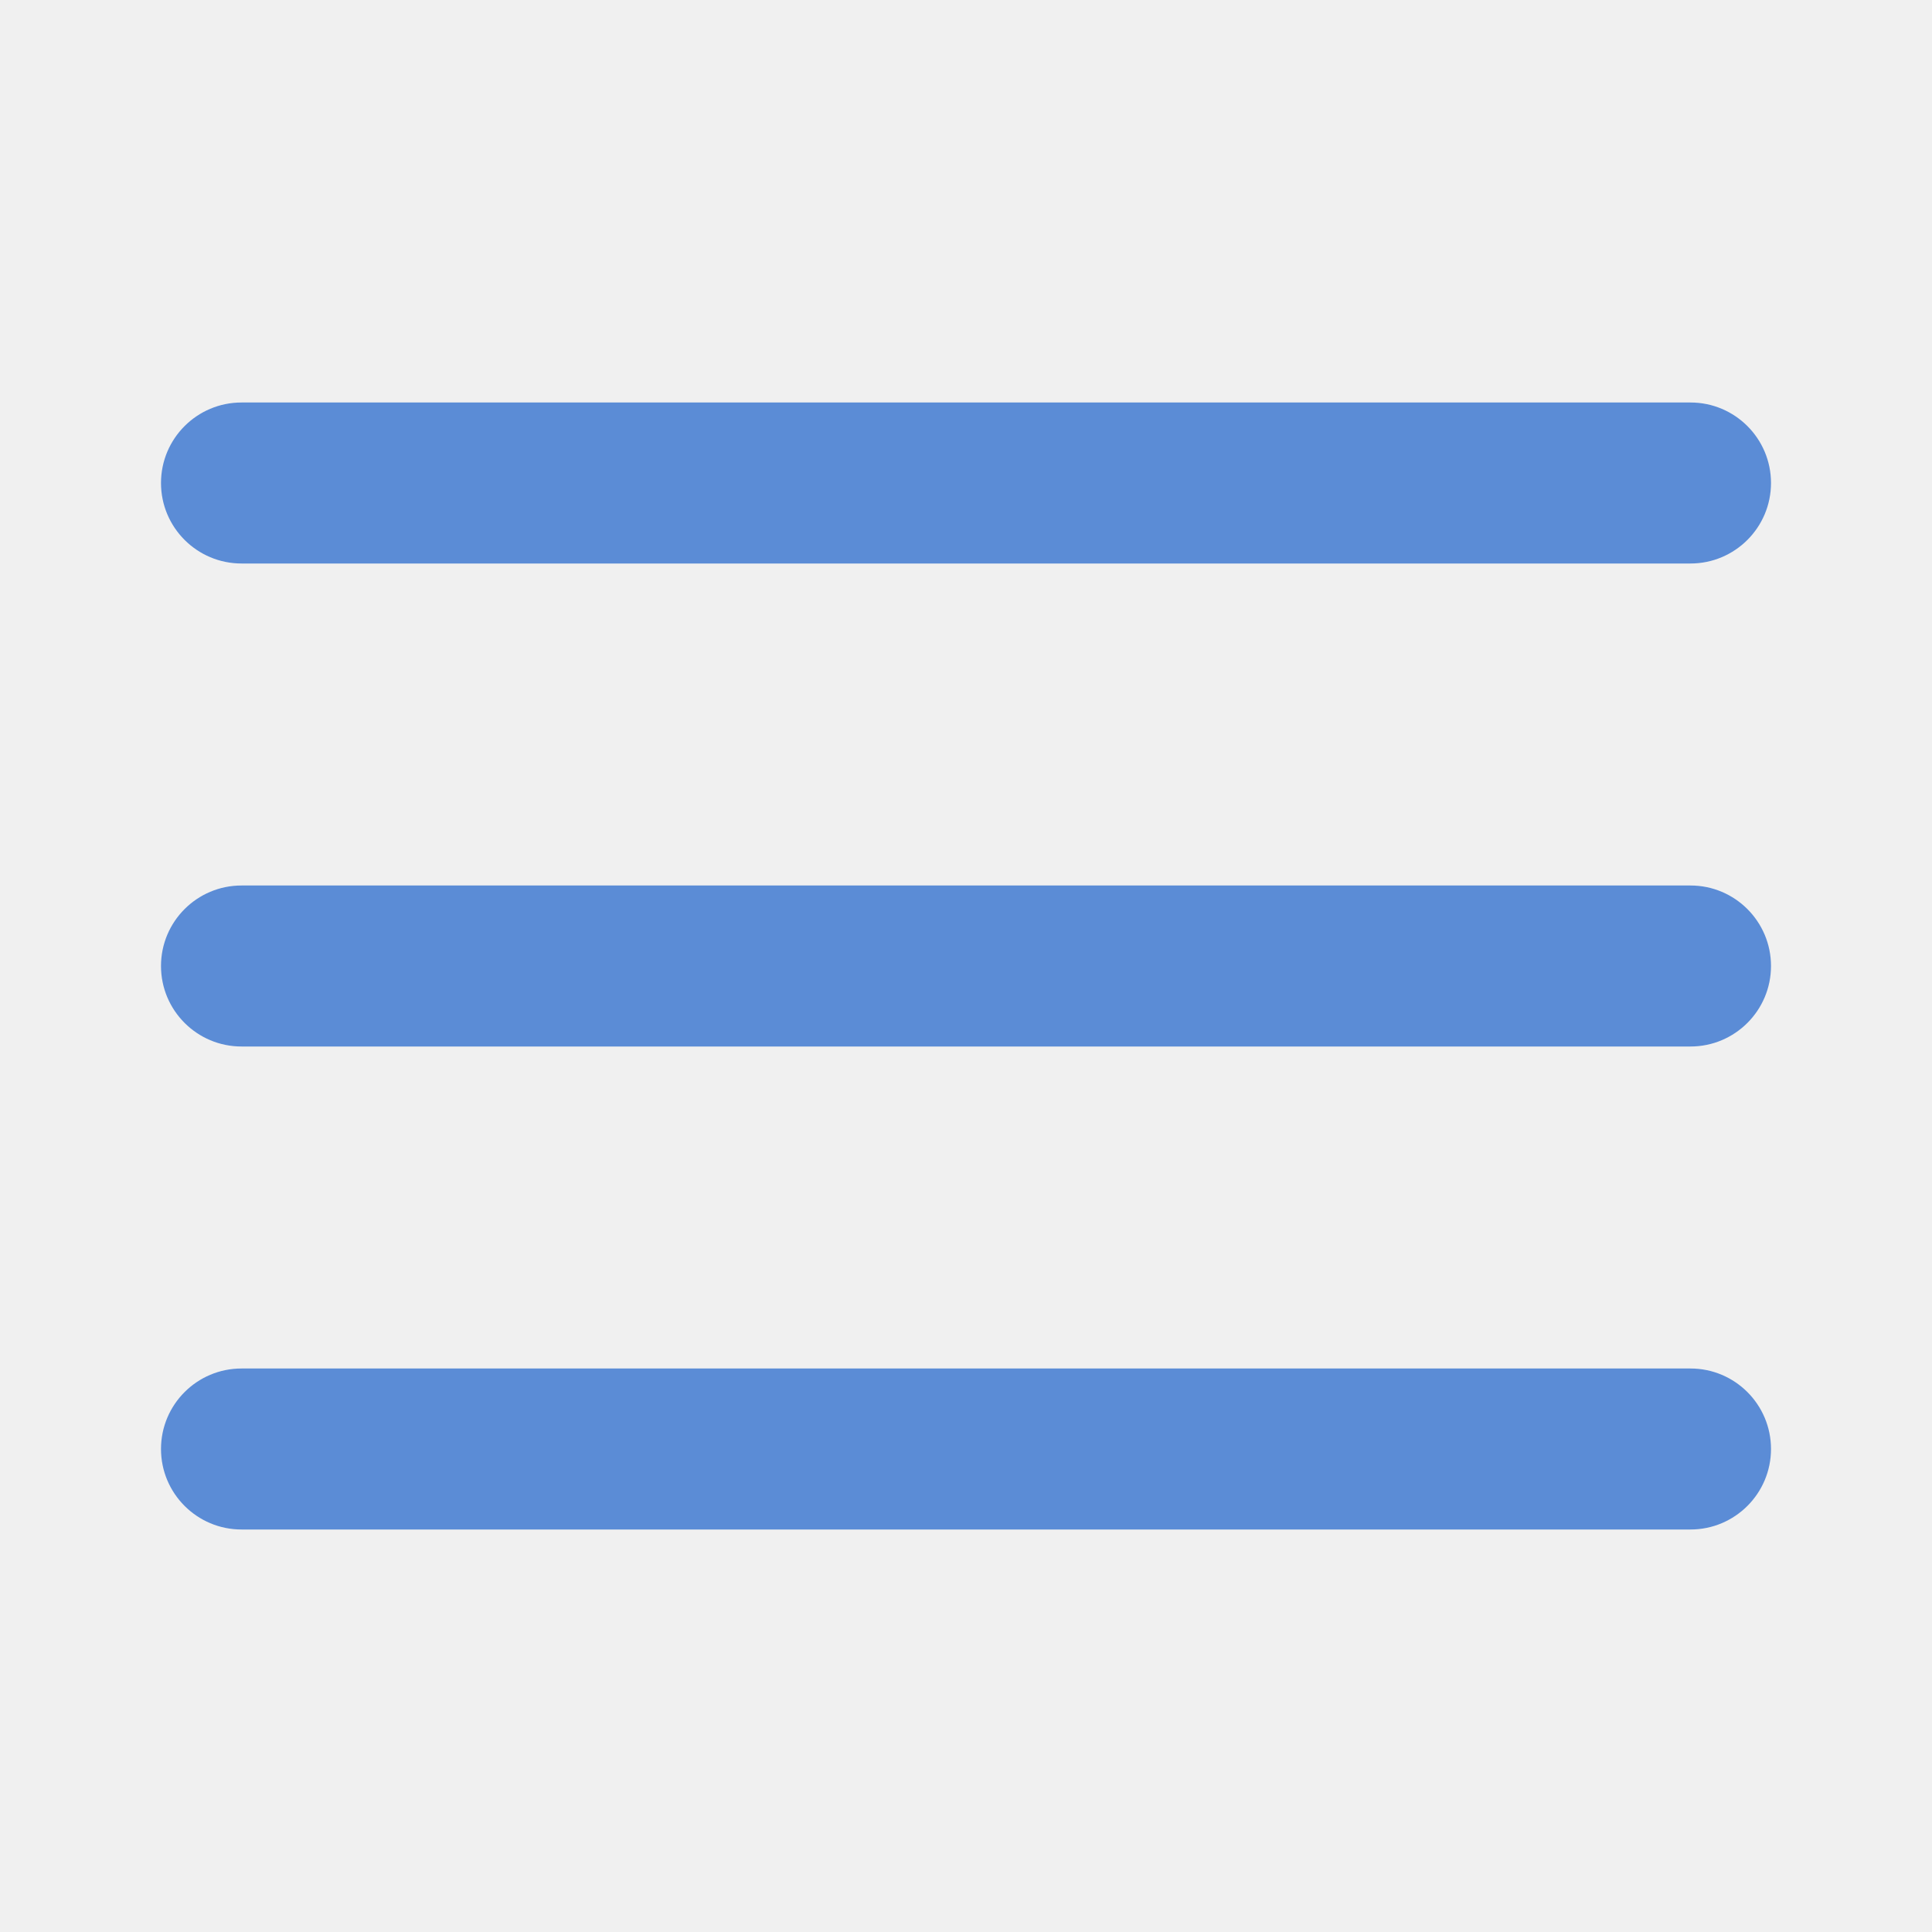
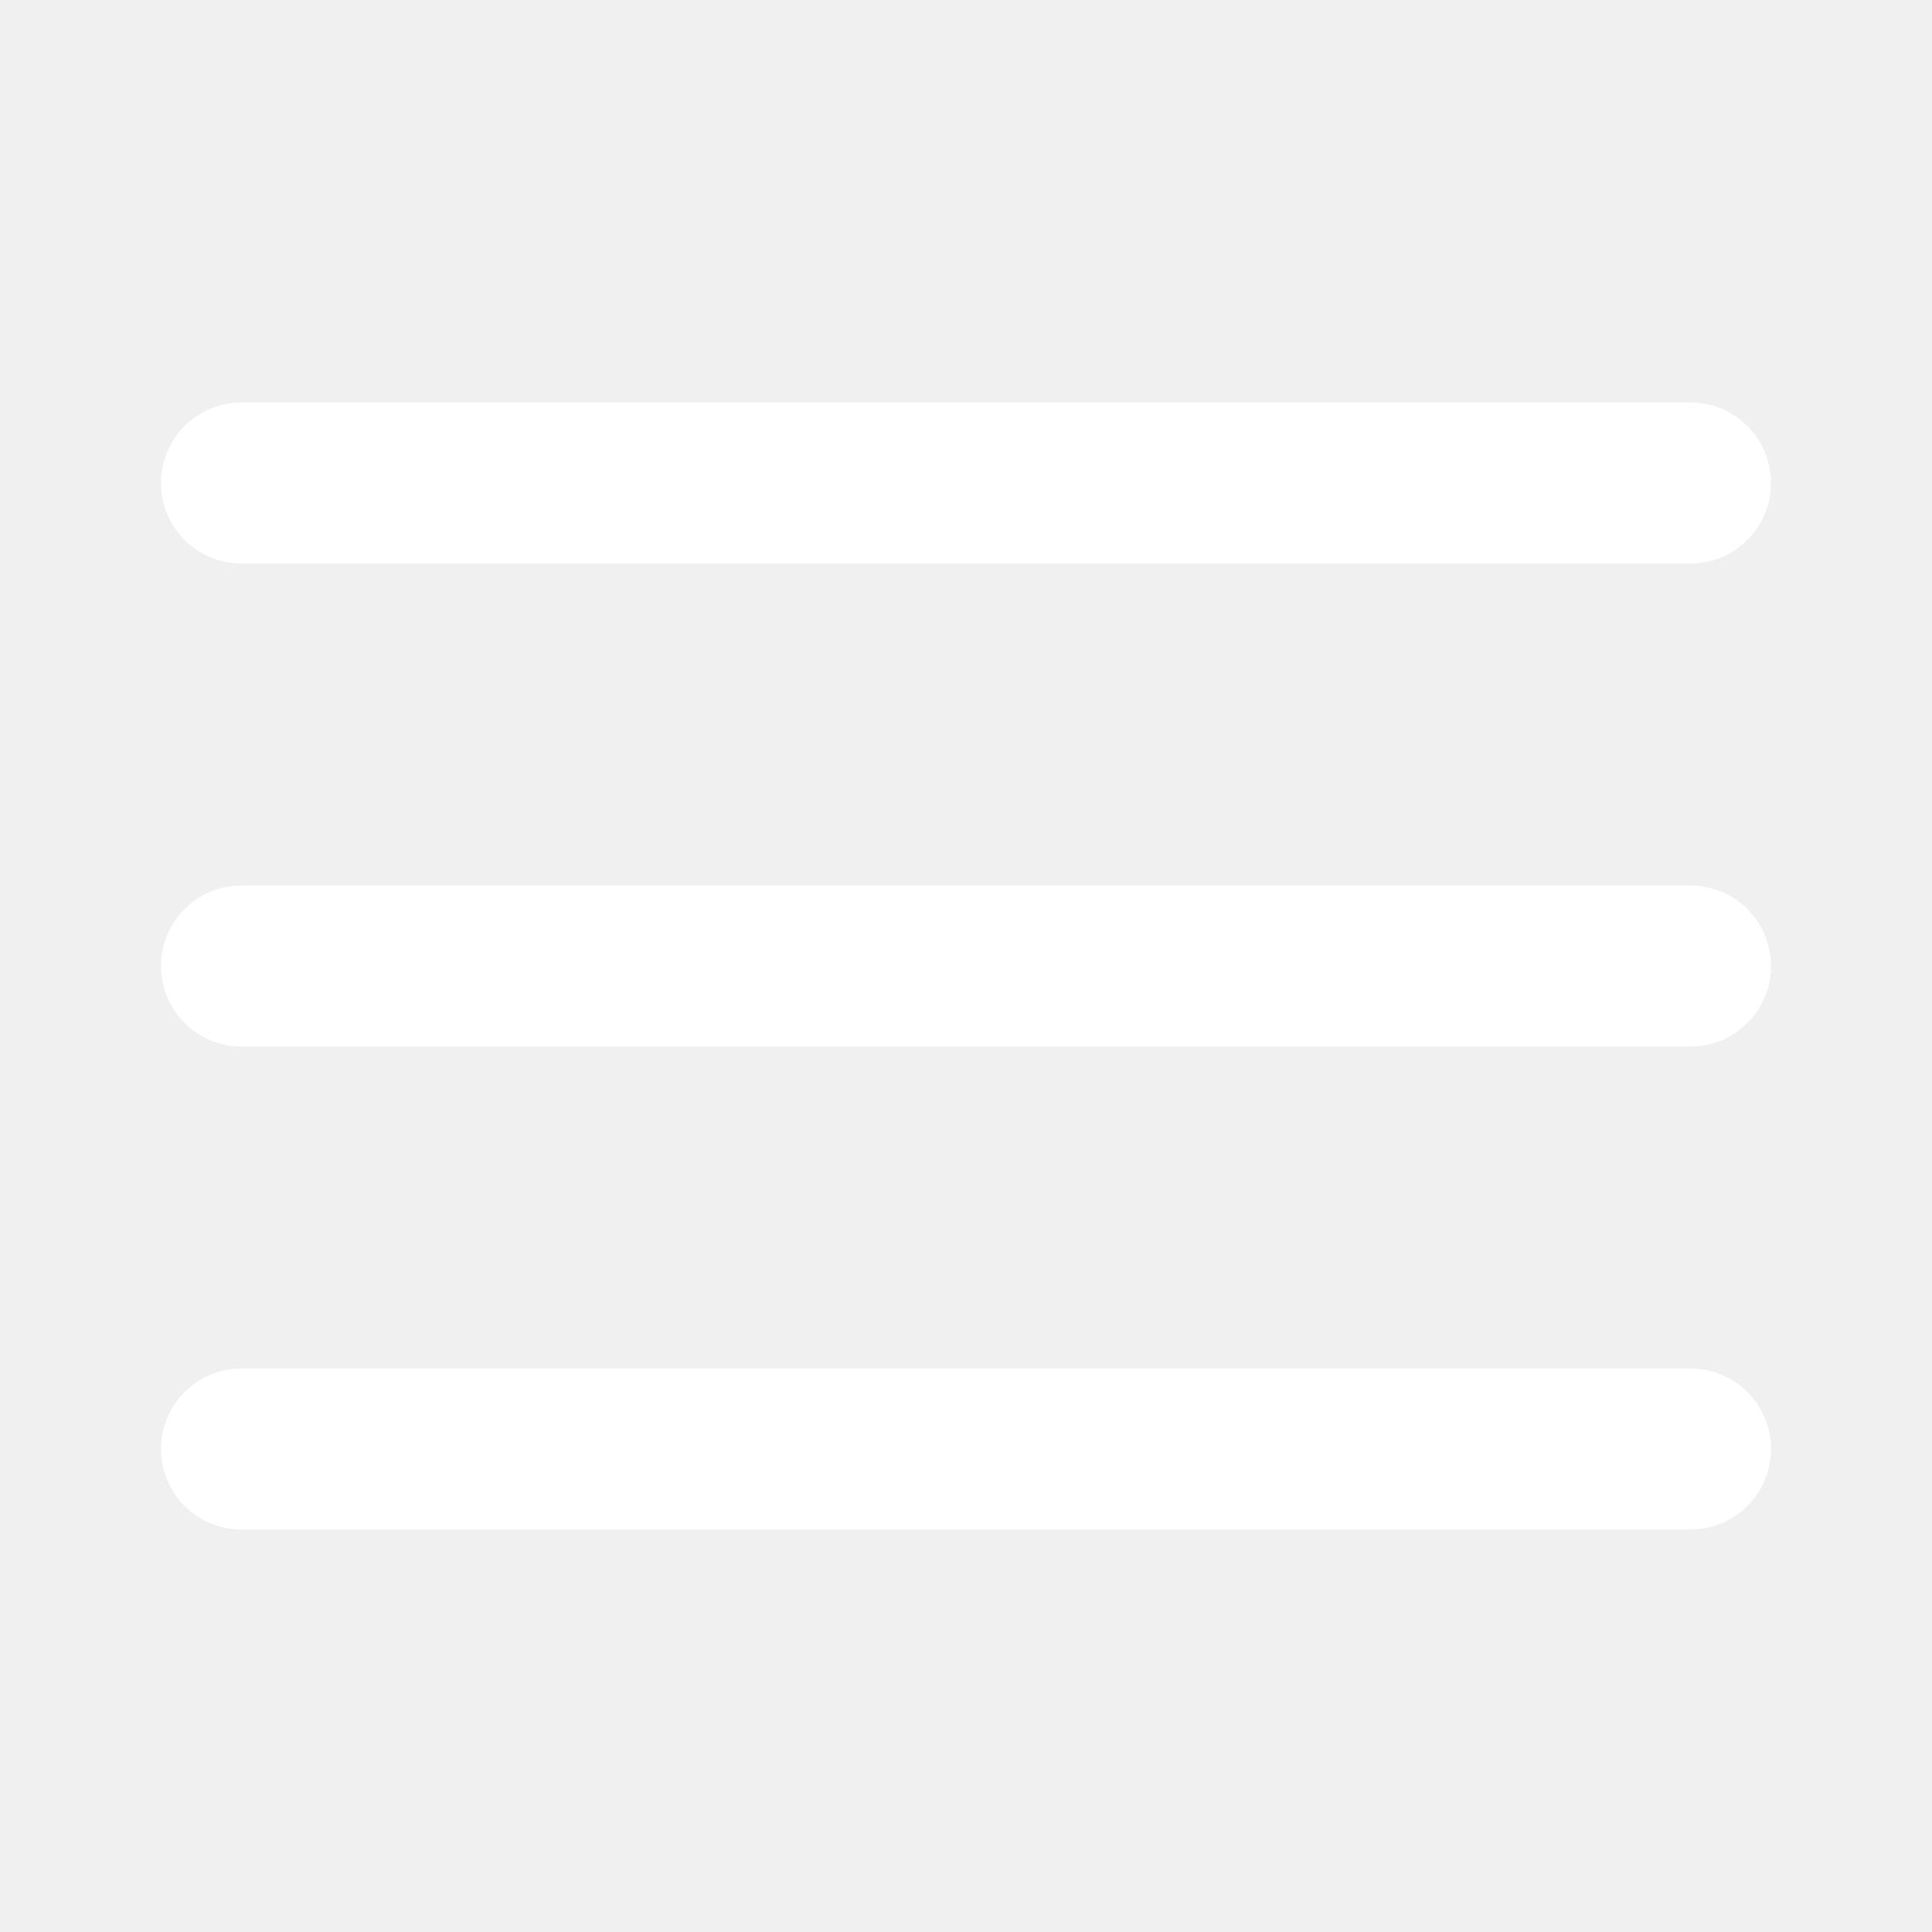
- <svg xmlns="http://www.w3.org/2000/svg" width="24" height="24" viewBox="0 0 24 24" fill="none">
-   <path d="M2 6C2 5.448 2.448 5 3 5H21C21.552 5 22 5.448 22 6C22 6.552 21.552 7 21 7H3C2.448 7 2 6.552 2 6Z" fill="#5b8cd6" />
-   <path d="M2 12C2 11.448 2.448 11 3 11H21C21.552 11 22 11.448 22 12C22 12.552 21.552 13 21 13H3C2.448 13 2 12.552 2 12Z" fill="#5b8cd6" />
-   <path d="M3 17C2.448 17 2 17.448 2 18C2 18.552 2.448 19 3 19H21C21.552 19 22 18.552 22 18C22 17.448 21.552 17 21 17H3Z" fill="#5b8cd6" />
+ <svg xmlns="http://www.w3.org/2000/svg" width="24" height="24" viewBox="0 0 24 24" fill="white">
+   <path d="M2 6C2 5.448 2.448 5 3 5H21C21.552 5 22 5.448 22 6C22 6.552 21.552 7 21 7H3C2.448 7 2 6.552 2 6Z" fill="white" />
+   <path d="M2 12C2 11.448 2.448 11 3 11H21C21.552 11 22 11.448 22 12C22 12.552 21.552 13 21 13H3C2.448 13 2 12.552 2 12Z" fill="white" />
+   <path d="M3 17C2.448 17 2 17.448 2 18C2 18.552 2.448 19 3 19H21C21.552 19 22 18.552 22 18C22 17.448 21.552 17 21 17H3Z" fill="white" />
</svg>
